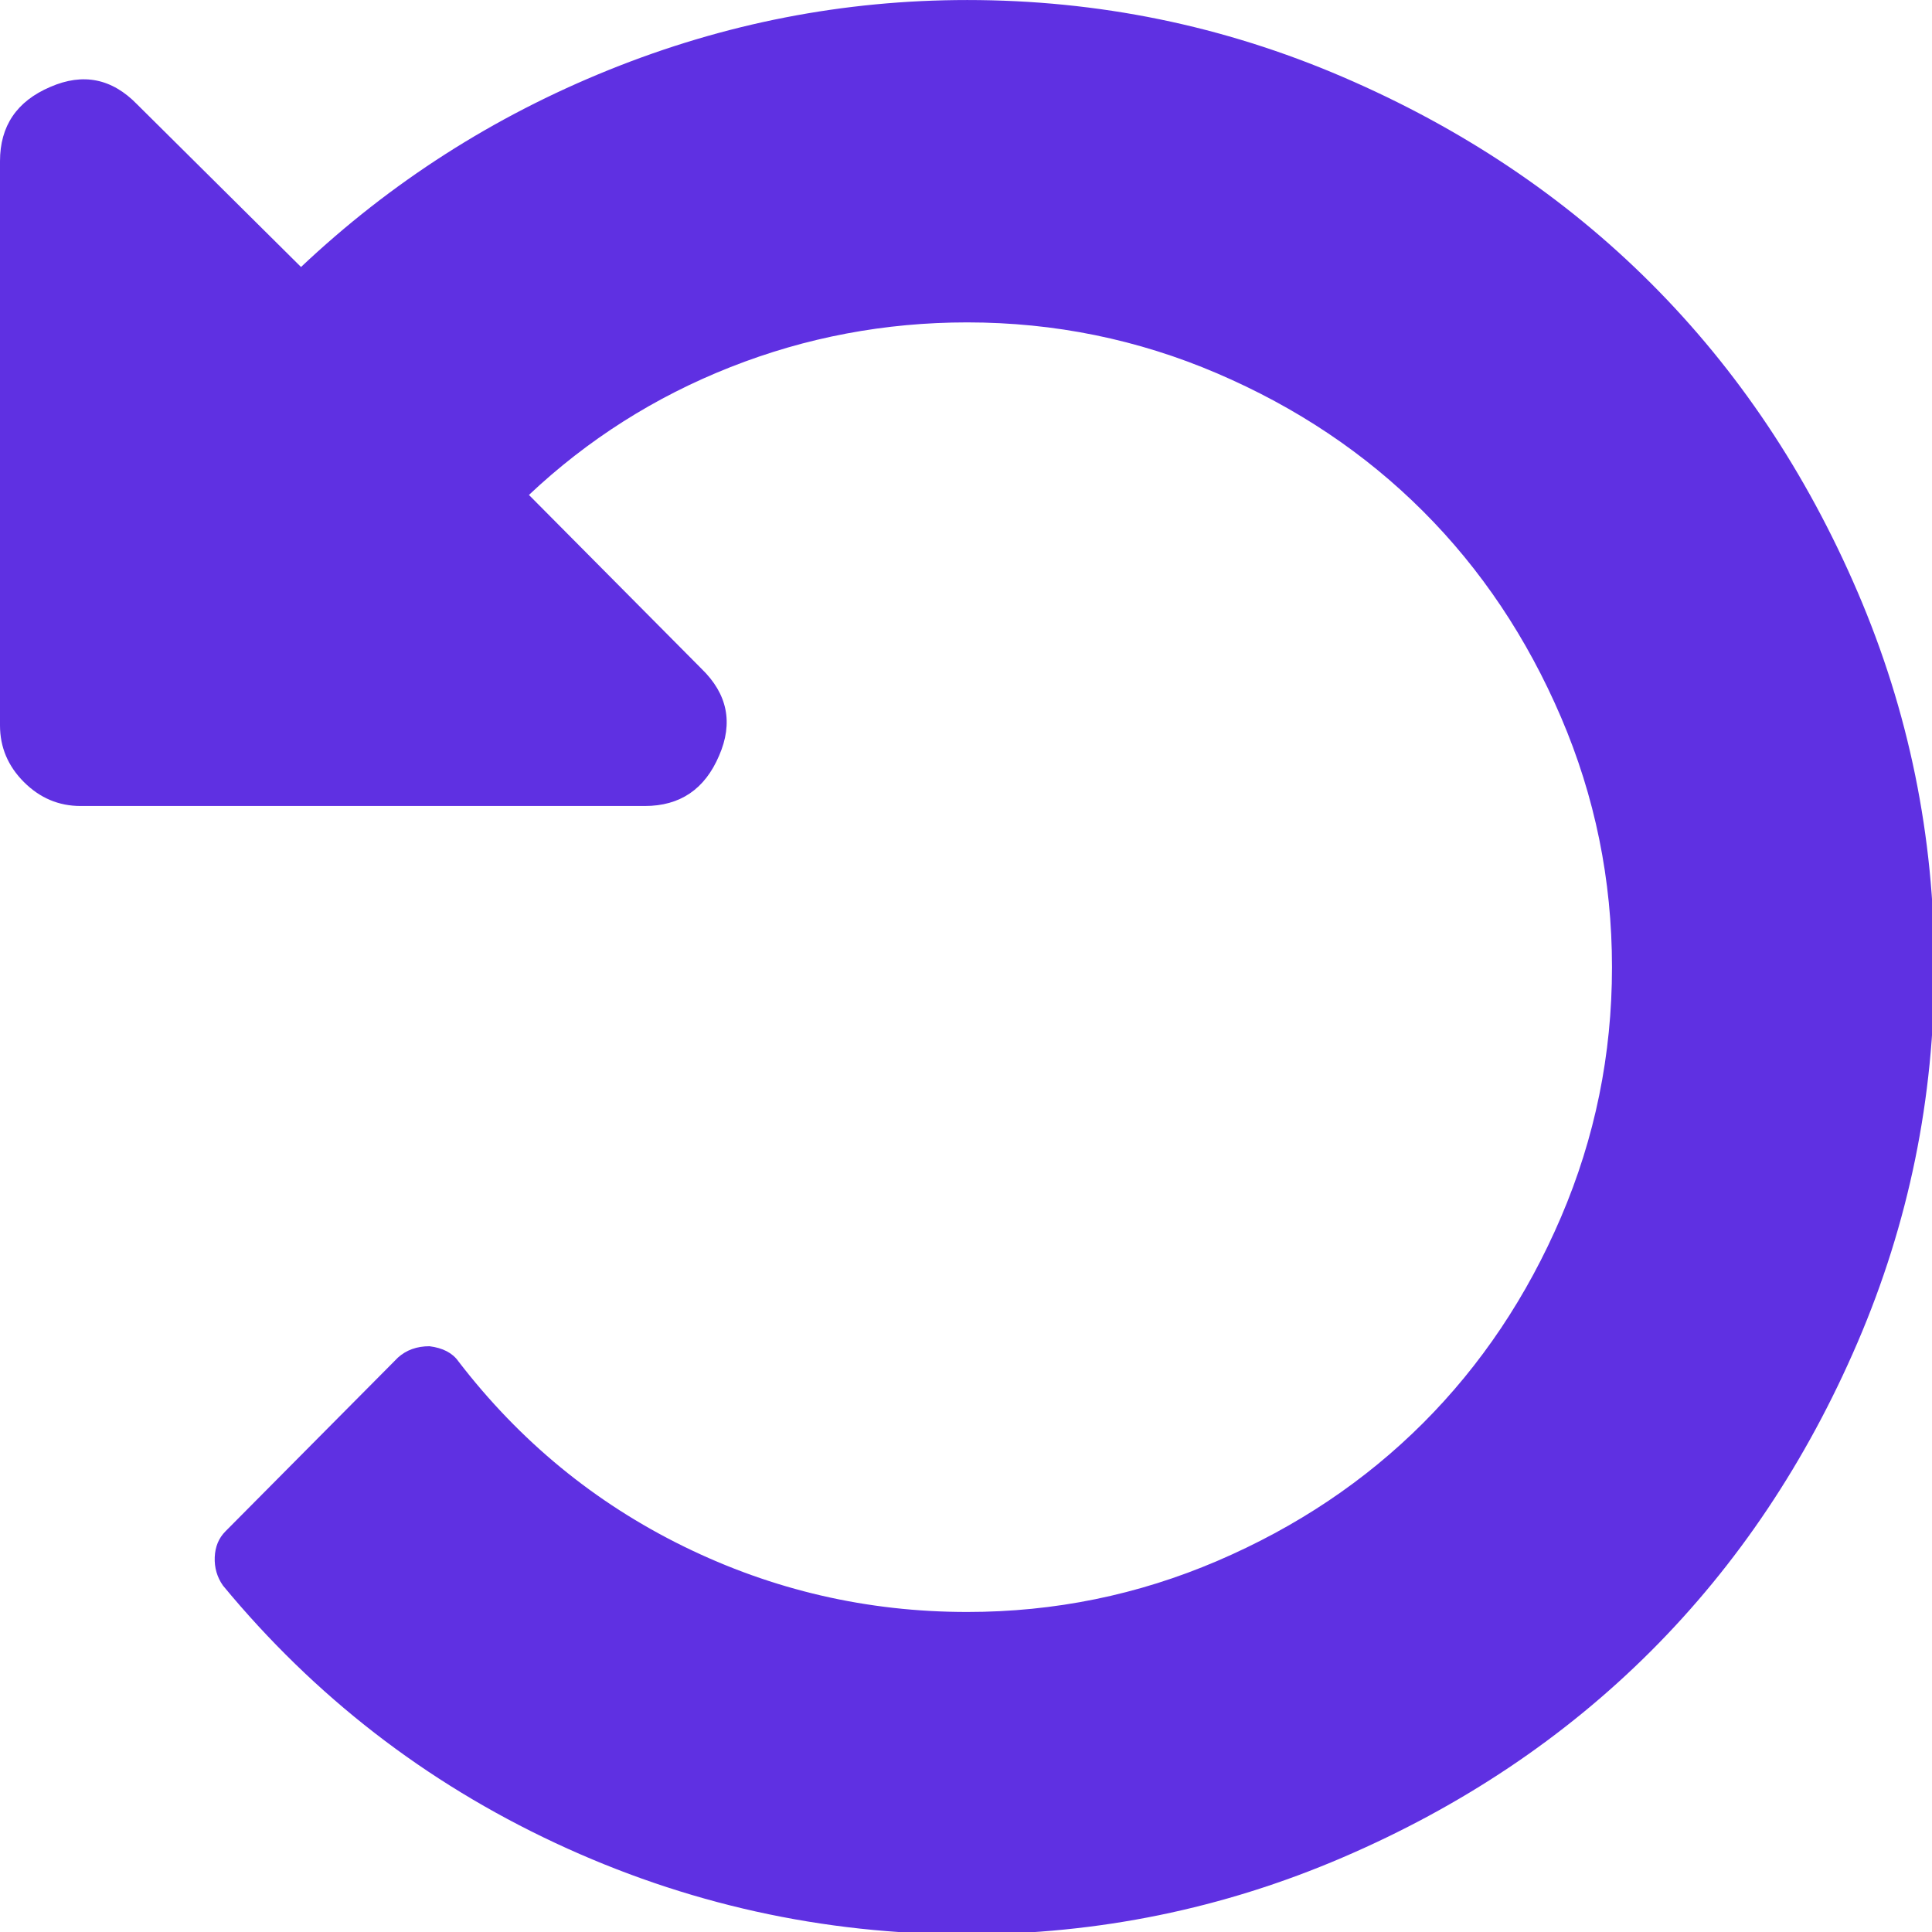
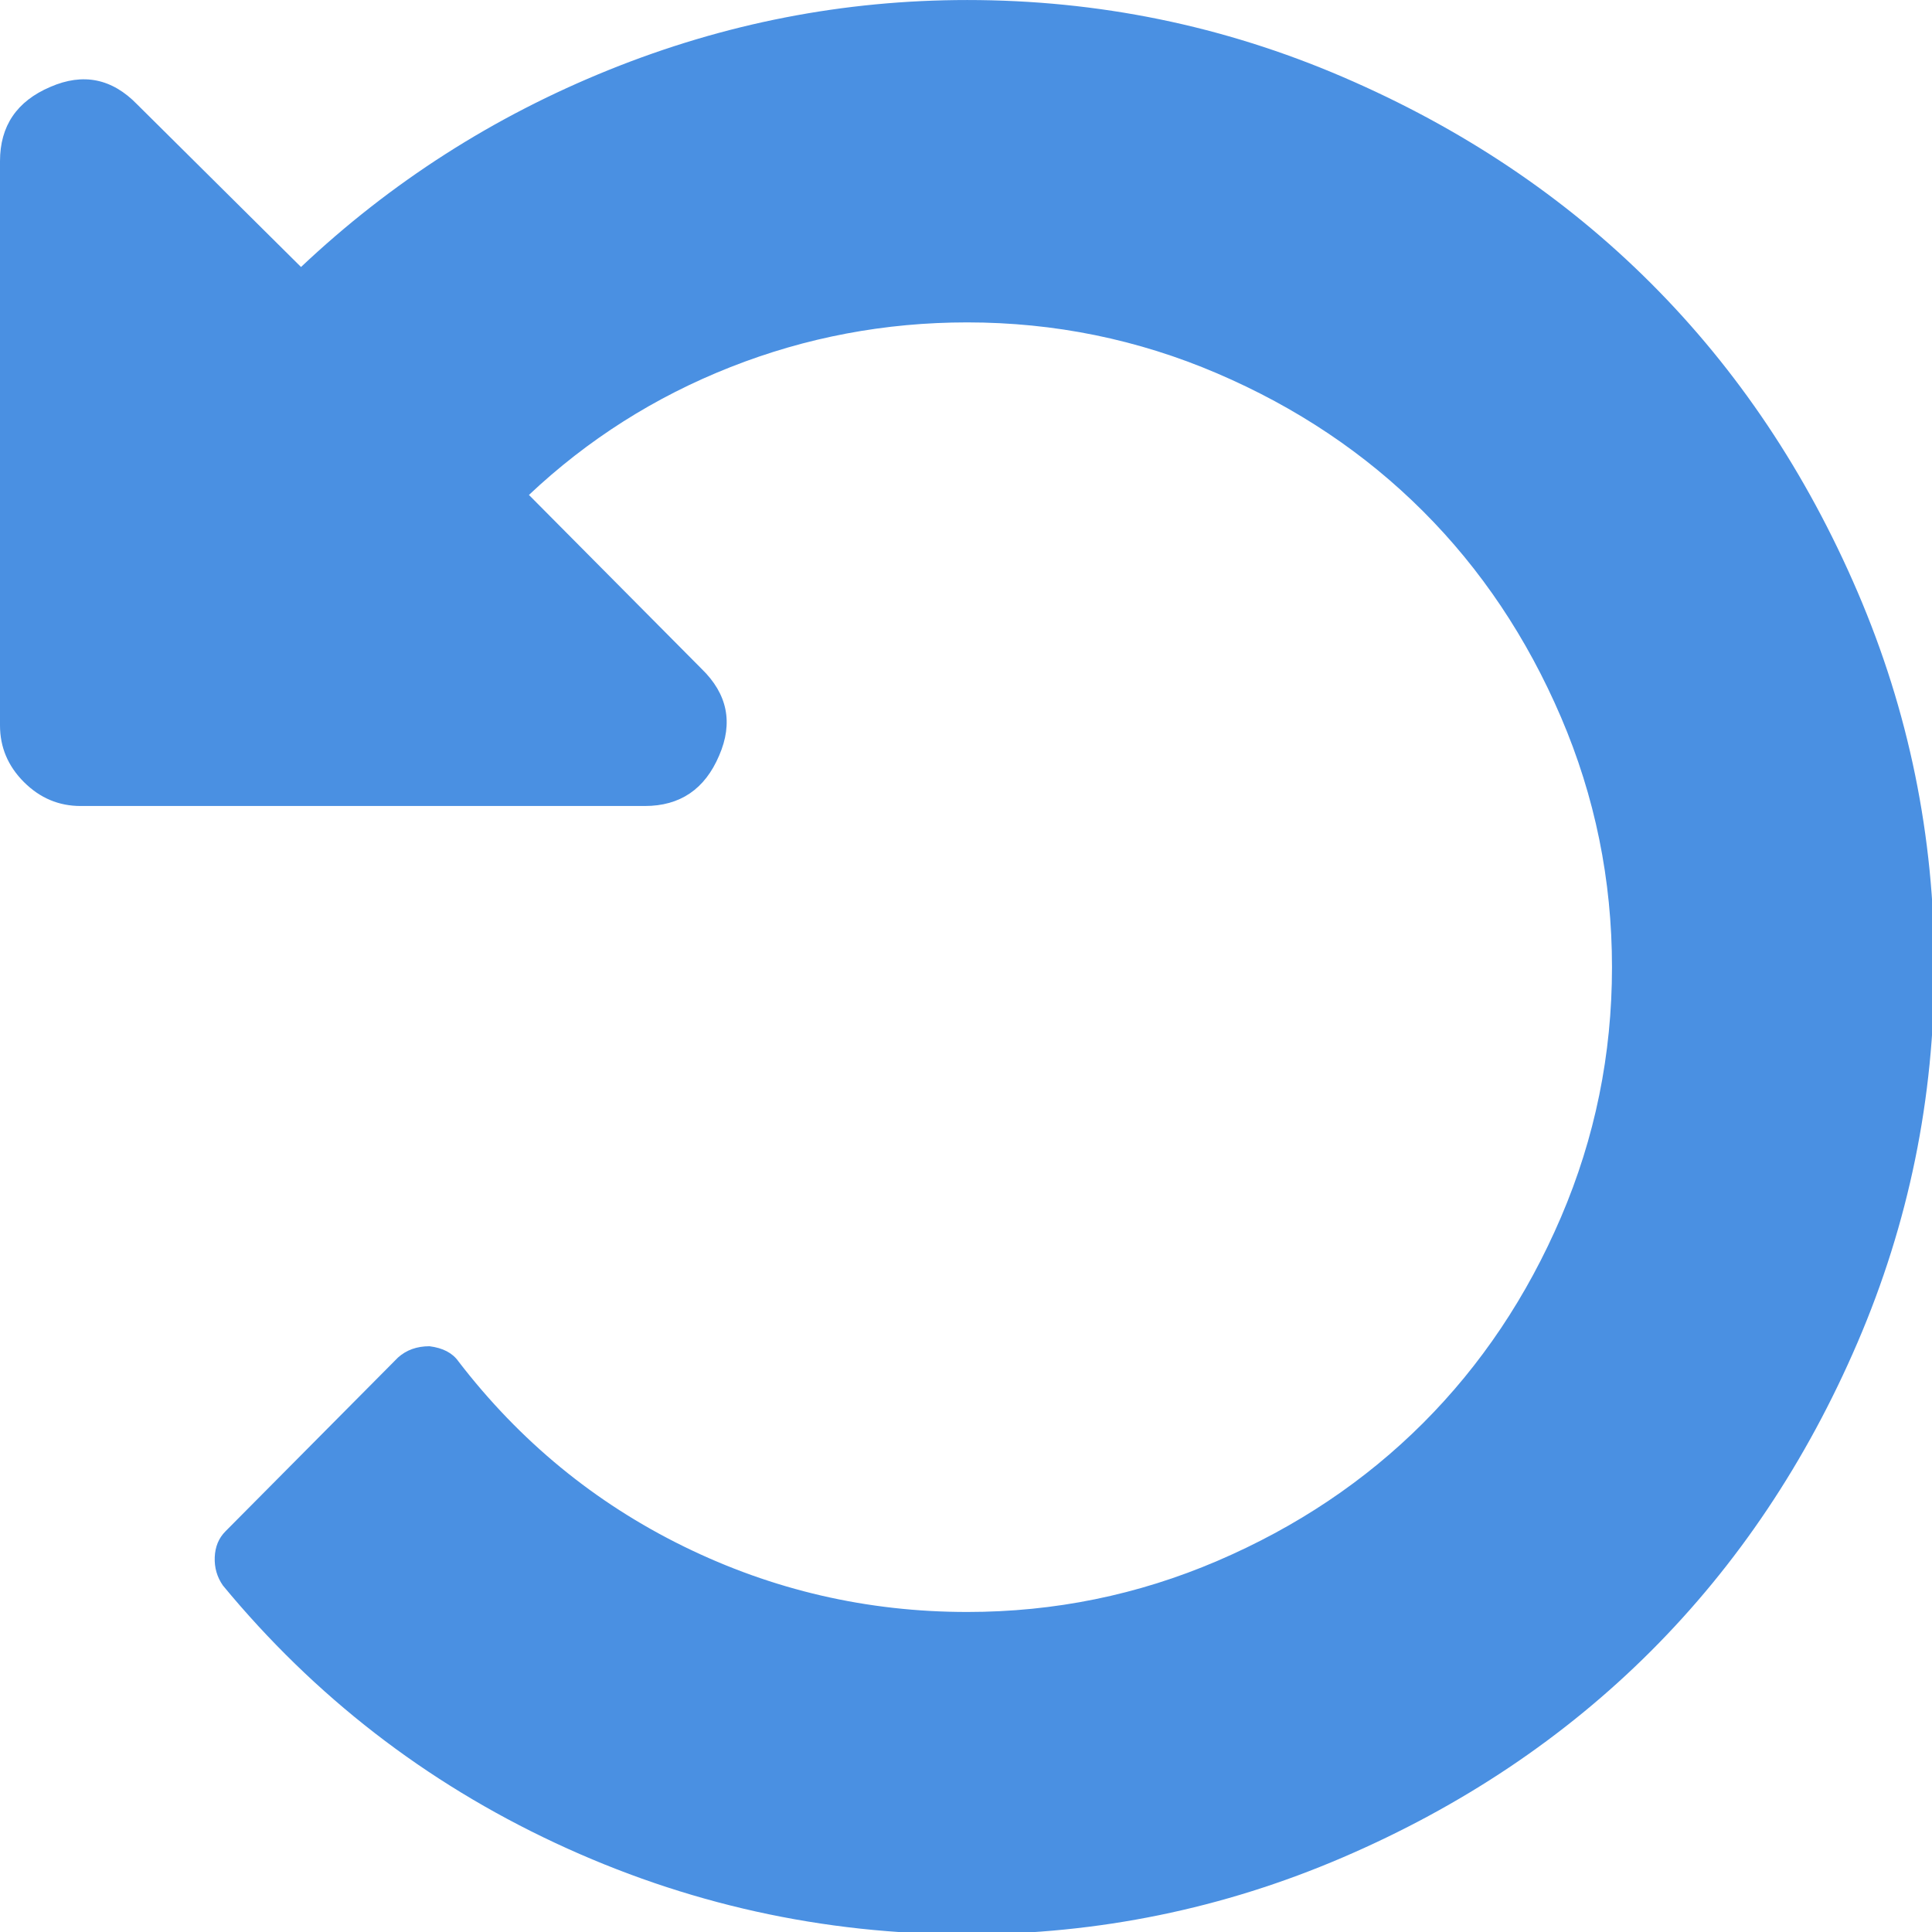
<svg xmlns="http://www.w3.org/2000/svg" viewBox="0 0 438 438" id="vector">
-   <path id="path" d="M 421.125 134.191 C 409.517 107.161 393.908 83.844 374.306 64.242 C 354.7 44.639 331.384 29.033 304.353 17.42 C 277.325 5.807 248.969 0.005 219.275 0.005 C 191.297 0.005 164.223 5.282 138.048 15.848 C 111.879 26.412 88.61 41.305 68.243 60.531 L 31.123 23.696 C 25.412 17.795 18.848 16.464 11.422 19.697 C 3.807 22.937 0 28.554 0 36.547 L 0 164.454 C 0 169.402 1.809 173.685 5.426 177.301 C 9.045 180.918 13.328 182.727 18.276 182.727 L 146.183 182.727 C 154.179 182.727 159.793 178.92 163.029 171.306 C 166.263 163.883 164.932 157.318 159.03 151.605 L 119.915 112.207 C 133.243 99.644 148.468 89.985 165.598 83.227 C 182.729 76.47 200.619 73.089 219.273 73.089 C 239.066 73.089 257.96 76.947 275.947 84.652 C 293.937 92.362 309.491 102.783 322.626 115.917 C 335.76 129.048 346.181 144.607 353.891 162.596 C 361.594 180.583 365.451 199.471 365.451 219.27 C 365.451 239.068 361.595 257.956 353.891 275.942 C 346.181 293.929 335.76 309.486 322.626 322.621 C 309.491 335.755 293.931 346.179 275.947 353.886 C 257.96 361.593 239.066 365.447 219.273 365.447 C 196.622 365.447 175.209 360.498 155.032 350.604 C 134.858 340.71 117.823 326.721 103.928 308.631 C 102.597 306.729 100.407 305.585 97.361 305.202 C 94.505 305.202 92.125 306.057 90.222 307.768 L 51.108 347.17 C 49.587 348.7 48.778 350.648 48.682 353.023 C 48.588 355.408 49.209 357.547 50.54 359.45 C 71.289 384.575 96.411 404.037 125.913 417.832 C 155.415 431.63 186.538 438.533 219.275 438.533 C 248.969 438.533 277.325 432.725 304.353 421.117 C 331.384 409.51 354.693 393.897 374.302 374.296 C 393.907 354.687 409.513 331.375 421.124 304.347 C 432.735 277.319 438.535 248.955 438.535 219.267 C 438.536 189.569 432.732 161.22 421.125 134.191 Z" fill="#5f30e2" stroke-width="1" />
+   <path id="path" d="M 421.125 134.191 C 409.517 107.161 393.908 83.844 374.306 64.242 C 354.7 44.639 331.384 29.033 304.353 17.42 C 277.325 5.807 248.969 0.005 219.275 0.005 C 191.297 0.005 164.223 5.282 138.048 15.848 C 111.879 26.412 88.61 41.305 68.243 60.531 L 31.123 23.696 C 25.412 17.795 18.848 16.464 11.422 19.697 C 3.807 22.937 0 28.554 0 36.547 L 0 164.454 C 0 169.402 1.809 173.685 5.426 177.301 C 9.045 180.918 13.328 182.727 18.276 182.727 L 146.183 182.727 C 154.179 182.727 159.793 178.92 163.029 171.306 C 166.263 163.883 164.932 157.318 159.03 151.605 L 119.915 112.207 C 133.243 99.644 148.468 89.985 165.598 83.227 C 182.729 76.47 200.619 73.089 219.273 73.089 C 239.066 73.089 257.96 76.947 275.947 84.652 C 293.937 92.362 309.491 102.783 322.626 115.917 C 335.76 129.048 346.181 144.607 353.891 162.596 C 361.594 180.583 365.451 199.471 365.451 219.27 C 365.451 239.068 361.595 257.956 353.891 275.942 C 346.181 293.929 335.76 309.486 322.626 322.621 C 309.491 335.755 293.931 346.179 275.947 353.886 C 257.96 361.593 239.066 365.447 219.273 365.447 C 196.622 365.447 175.209 360.498 155.032 350.604 C 134.858 340.71 117.823 326.721 103.928 308.631 C 102.597 306.729 100.407 305.585 97.361 305.202 C 94.505 305.202 92.125 306.057 90.222 307.768 L 51.108 347.17 C 49.587 348.7 48.778 350.648 48.682 353.023 C 48.588 355.408 49.209 357.547 50.54 359.45 C 71.289 384.575 96.411 404.037 125.913 417.832 C 155.415 431.63 186.538 438.533 219.275 438.533 C 248.969 438.533 277.325 432.725 304.353 421.117 C 331.384 409.51 354.693 393.897 374.302 374.296 C 393.907 354.687 409.513 331.375 421.124 304.347 C 432.735 277.319 438.535 248.955 438.535 219.267 C 438.536 189.569 432.732 161.22 421.125 134.191 Z" fill="#4a90e2" stroke-width="1" />
</svg>
